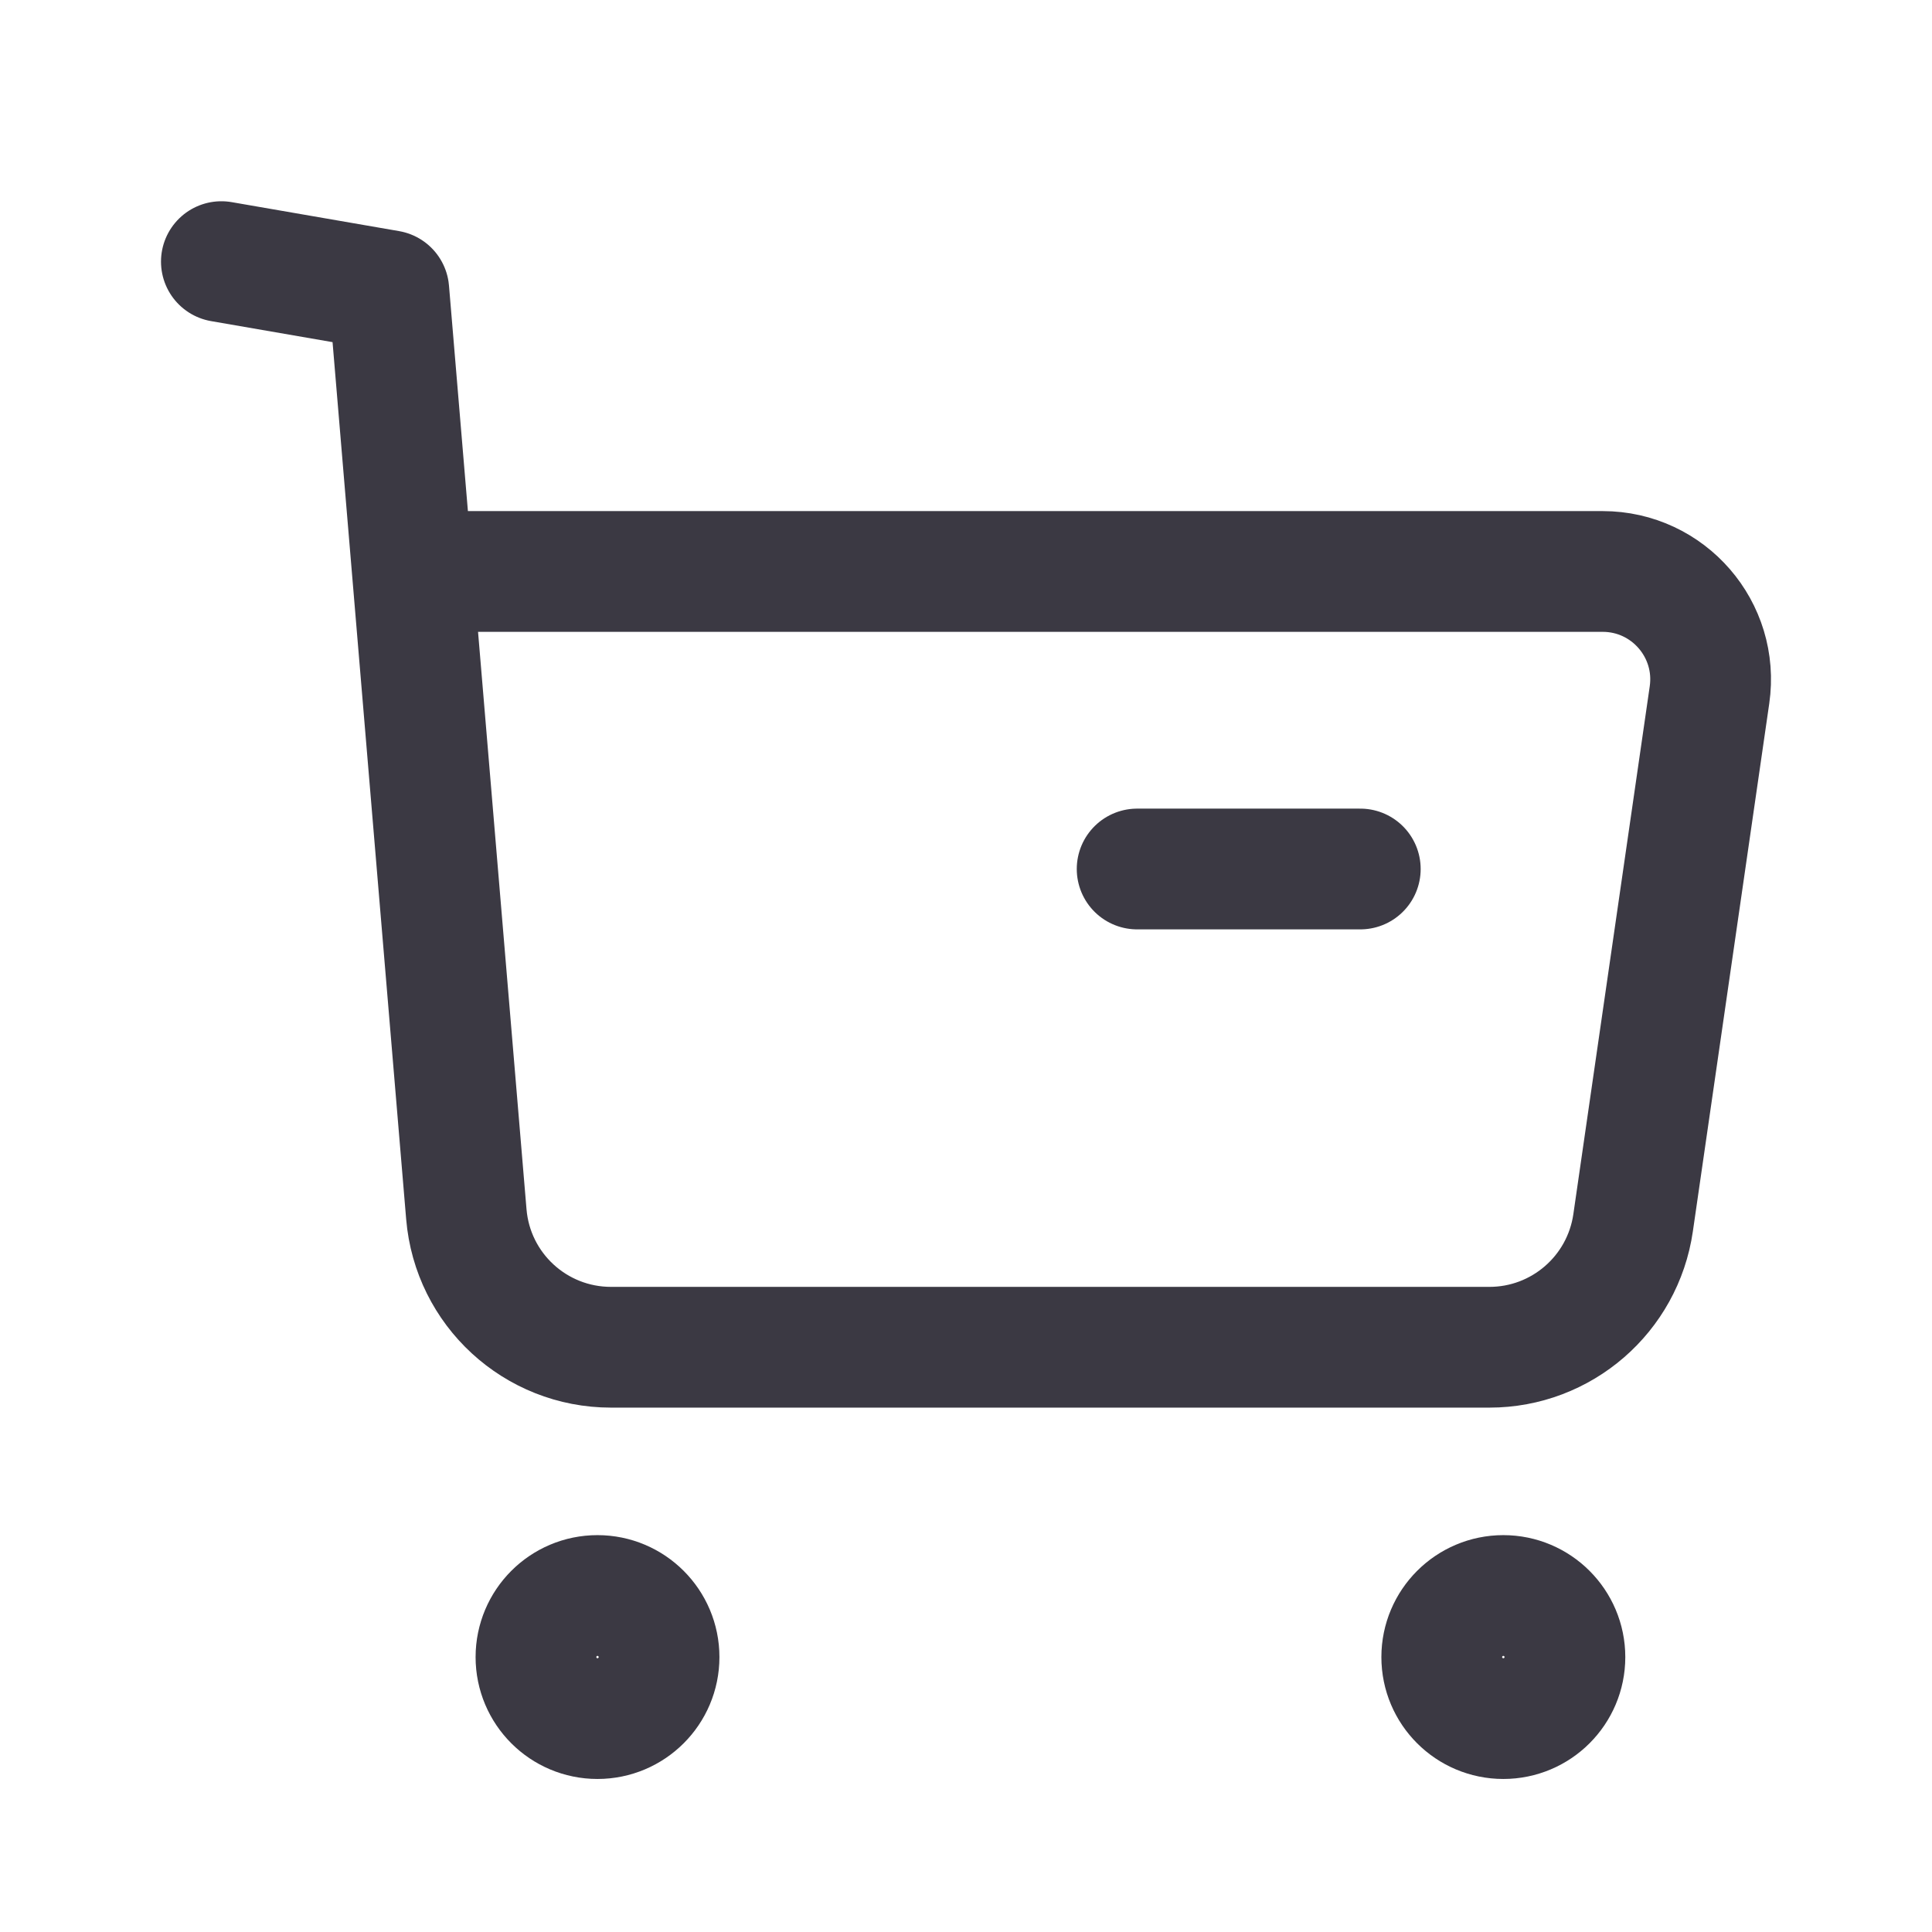
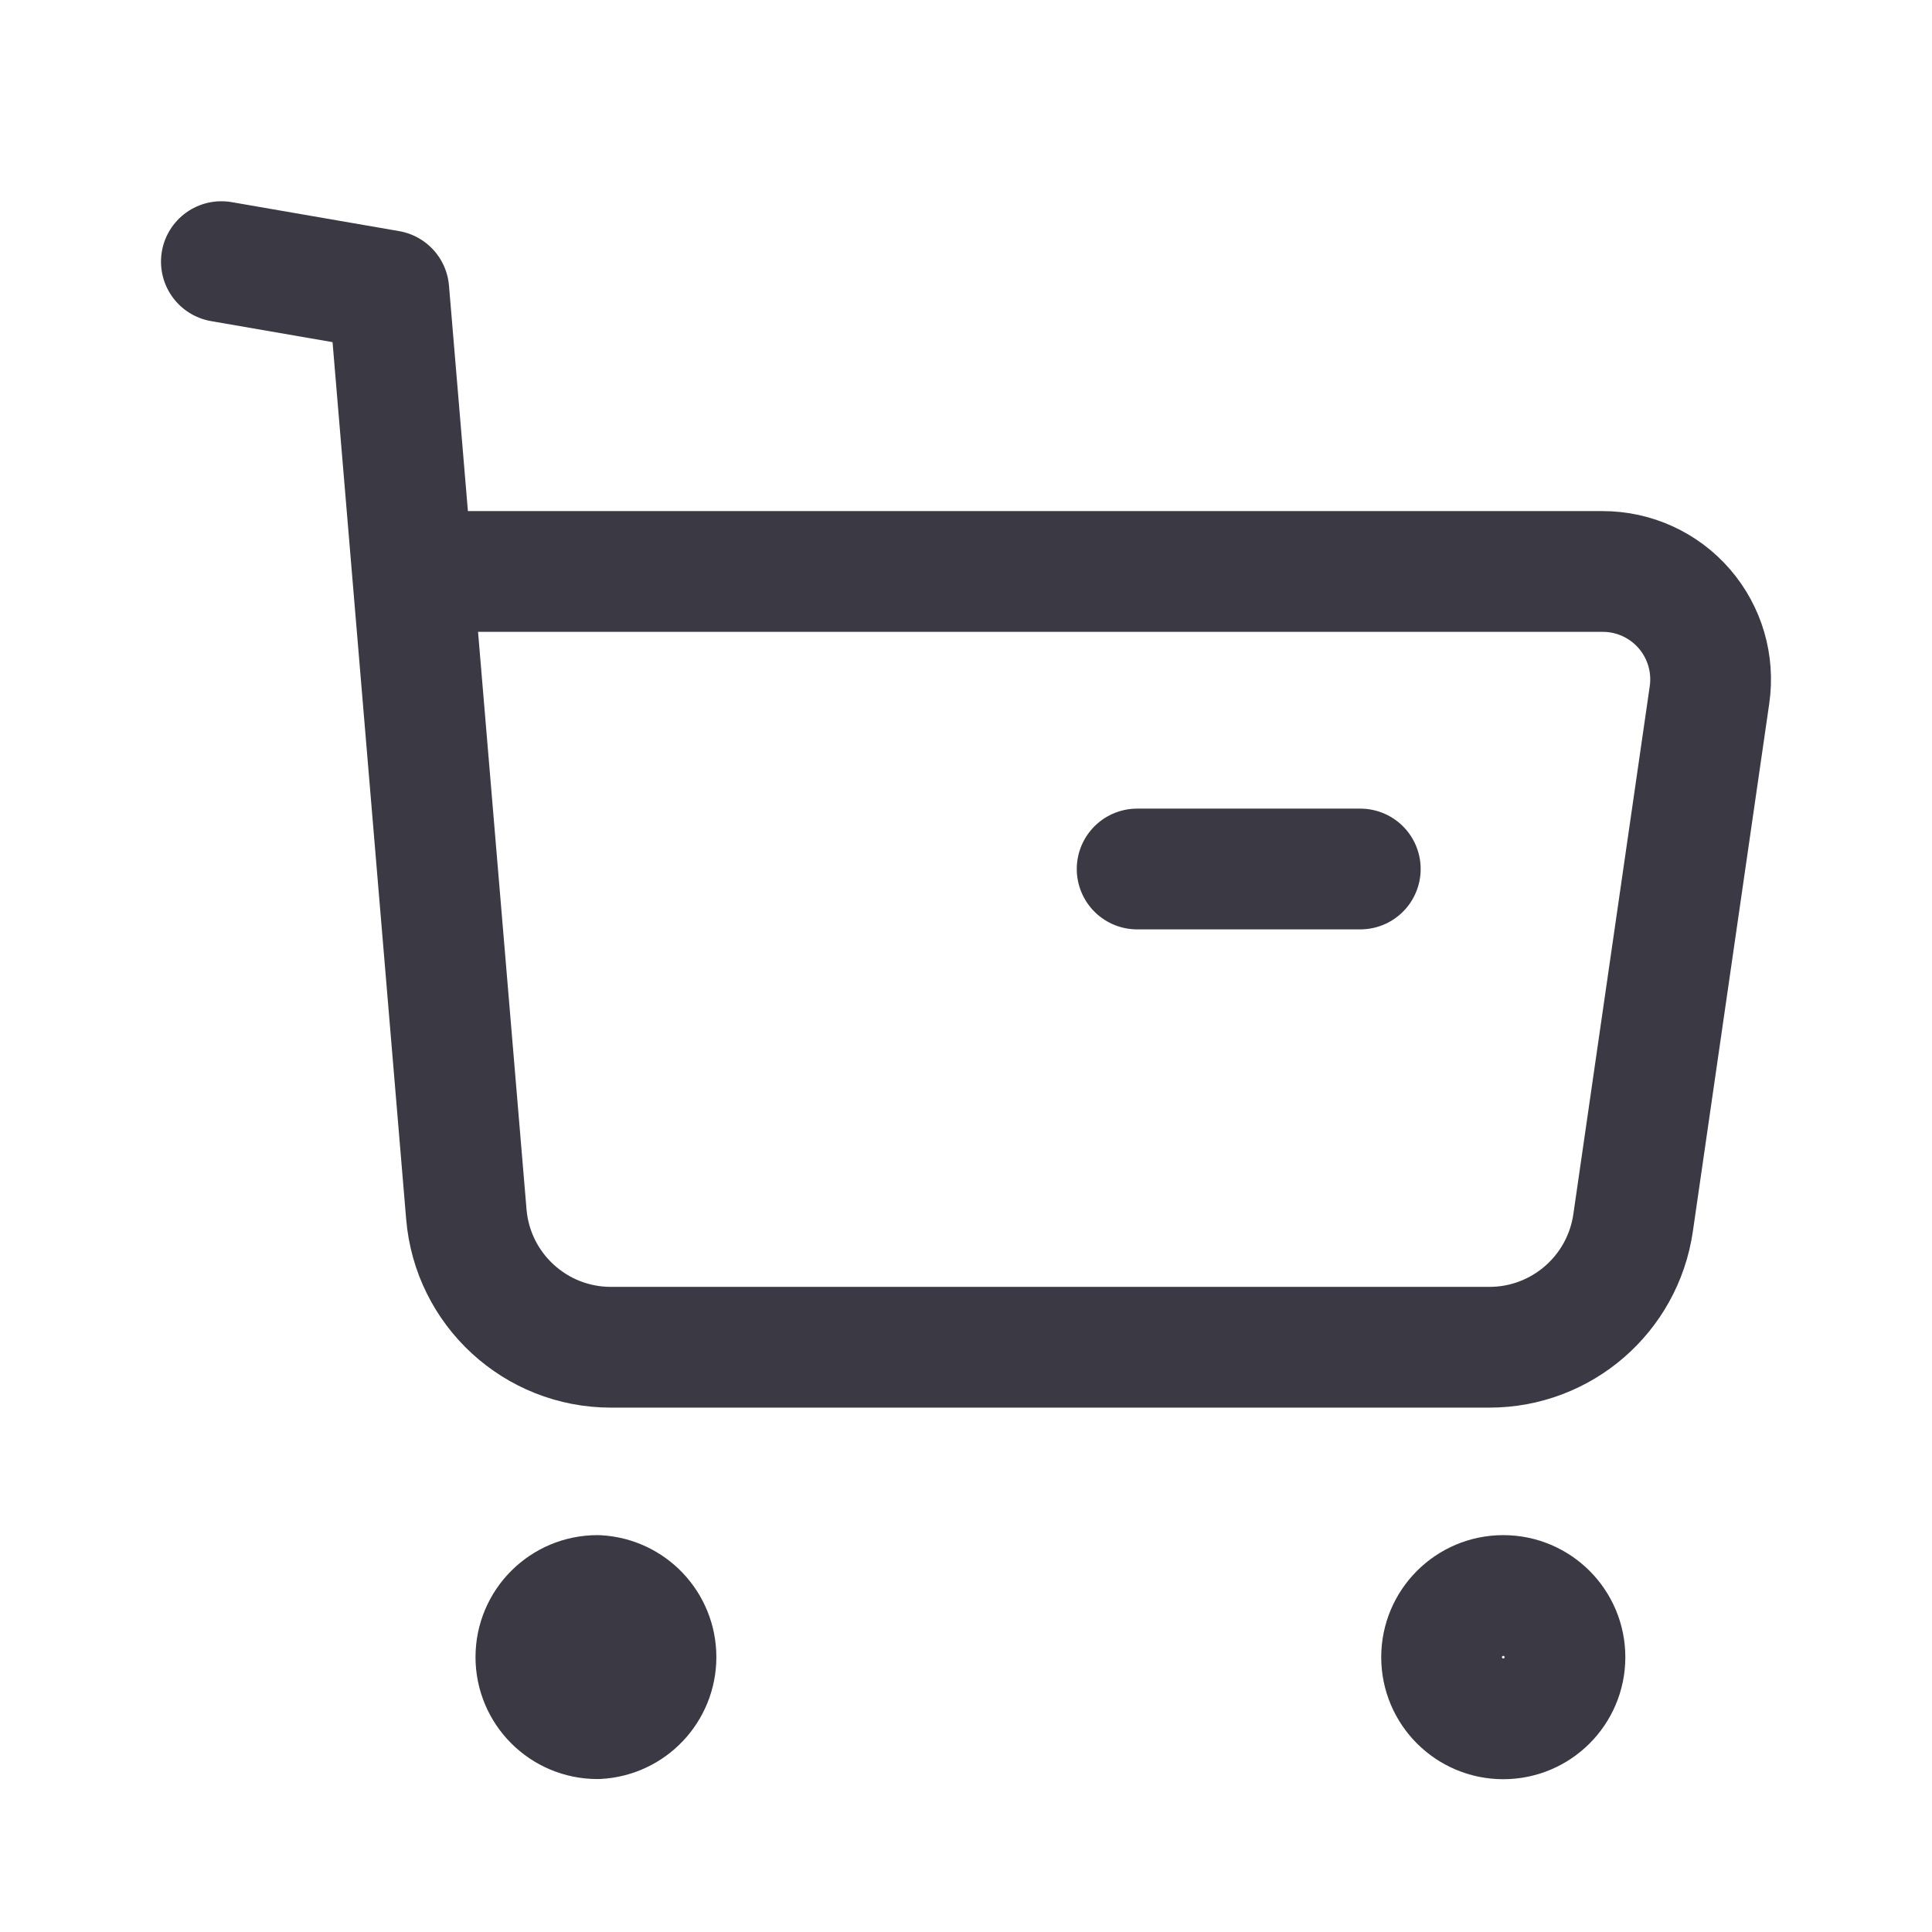
- <svg xmlns="http://www.w3.org/2000/svg" width="24" height="24" viewBox="0 0 24 24" fill="none">
-   <path fill-rule="evenodd" clip-rule="evenodd" d="M7.422 19.82C7.844 19.82 8.187 20.163 8.187 20.585C8.187 21.007 7.844 21.349 7.422 21.349C7 21.349 6.658 21.007 6.658 20.585C6.658 20.163 7 19.82 7.422 19.82Z" stroke="#3B3943" stroke-width="1.5" stroke-linecap="round" stroke-linejoin="round" />
-   <path fill-rule="evenodd" clip-rule="evenodd" d="M18.675 19.82C19.097 19.82 19.44 20.163 19.44 20.585C19.44 21.007 19.097 21.349 18.675 21.349C18.253 21.349 17.91 21.007 17.91 20.585C17.91 20.163 18.253 19.82 18.675 19.82Z" stroke="#3B3943" stroke-width="1.5" stroke-linecap="round" stroke-linejoin="round" />
-   <path d="M2.75 3.25L4.83 3.61L5.793 15.083C5.871 16.018 6.652 16.736 7.59 16.736H18.502C19.398 16.736 20.158 16.078 20.287 15.19L21.236 8.632C21.353 7.823 20.726 7.099 19.909 7.099H5.164" stroke="#3B3943" stroke-width="1.5" stroke-linecap="round" stroke-linejoin="round" />
-   <path d="M14.126 10.795H16.898" stroke="#3B3943" stroke-width="1.5" stroke-linecap="round" stroke-linejoin="round" />
+ <svg xmlns="http://www.w3.org/2000/svg" width="24" height="24" fill="none">
+   <path clip-rule="evenodd" d="M7.422 19.82a.766.766 0 0 1 0 1.53.764.764 0 1 1 0-1.53ZM18.675 19.82a.766.766 0 1 1-.001 1.532.766.766 0 0 1 0-1.532Z" stroke="#3B3943" stroke-width="1.5" stroke-linecap="round" stroke-linejoin="round" />
+   <path d="m2.75 3.25 2.08.36.963 11.473a1.802 1.802 0 0 0 1.797 1.653h10.912c.896 0 1.656-.658 1.785-1.546l.949-6.558a1.34 1.34 0 0 0-1.327-1.533H5.164M14.126 10.795h2.772" stroke="#3B3943" stroke-width="1.5" stroke-linecap="round" stroke-linejoin="round" />
</svg>
